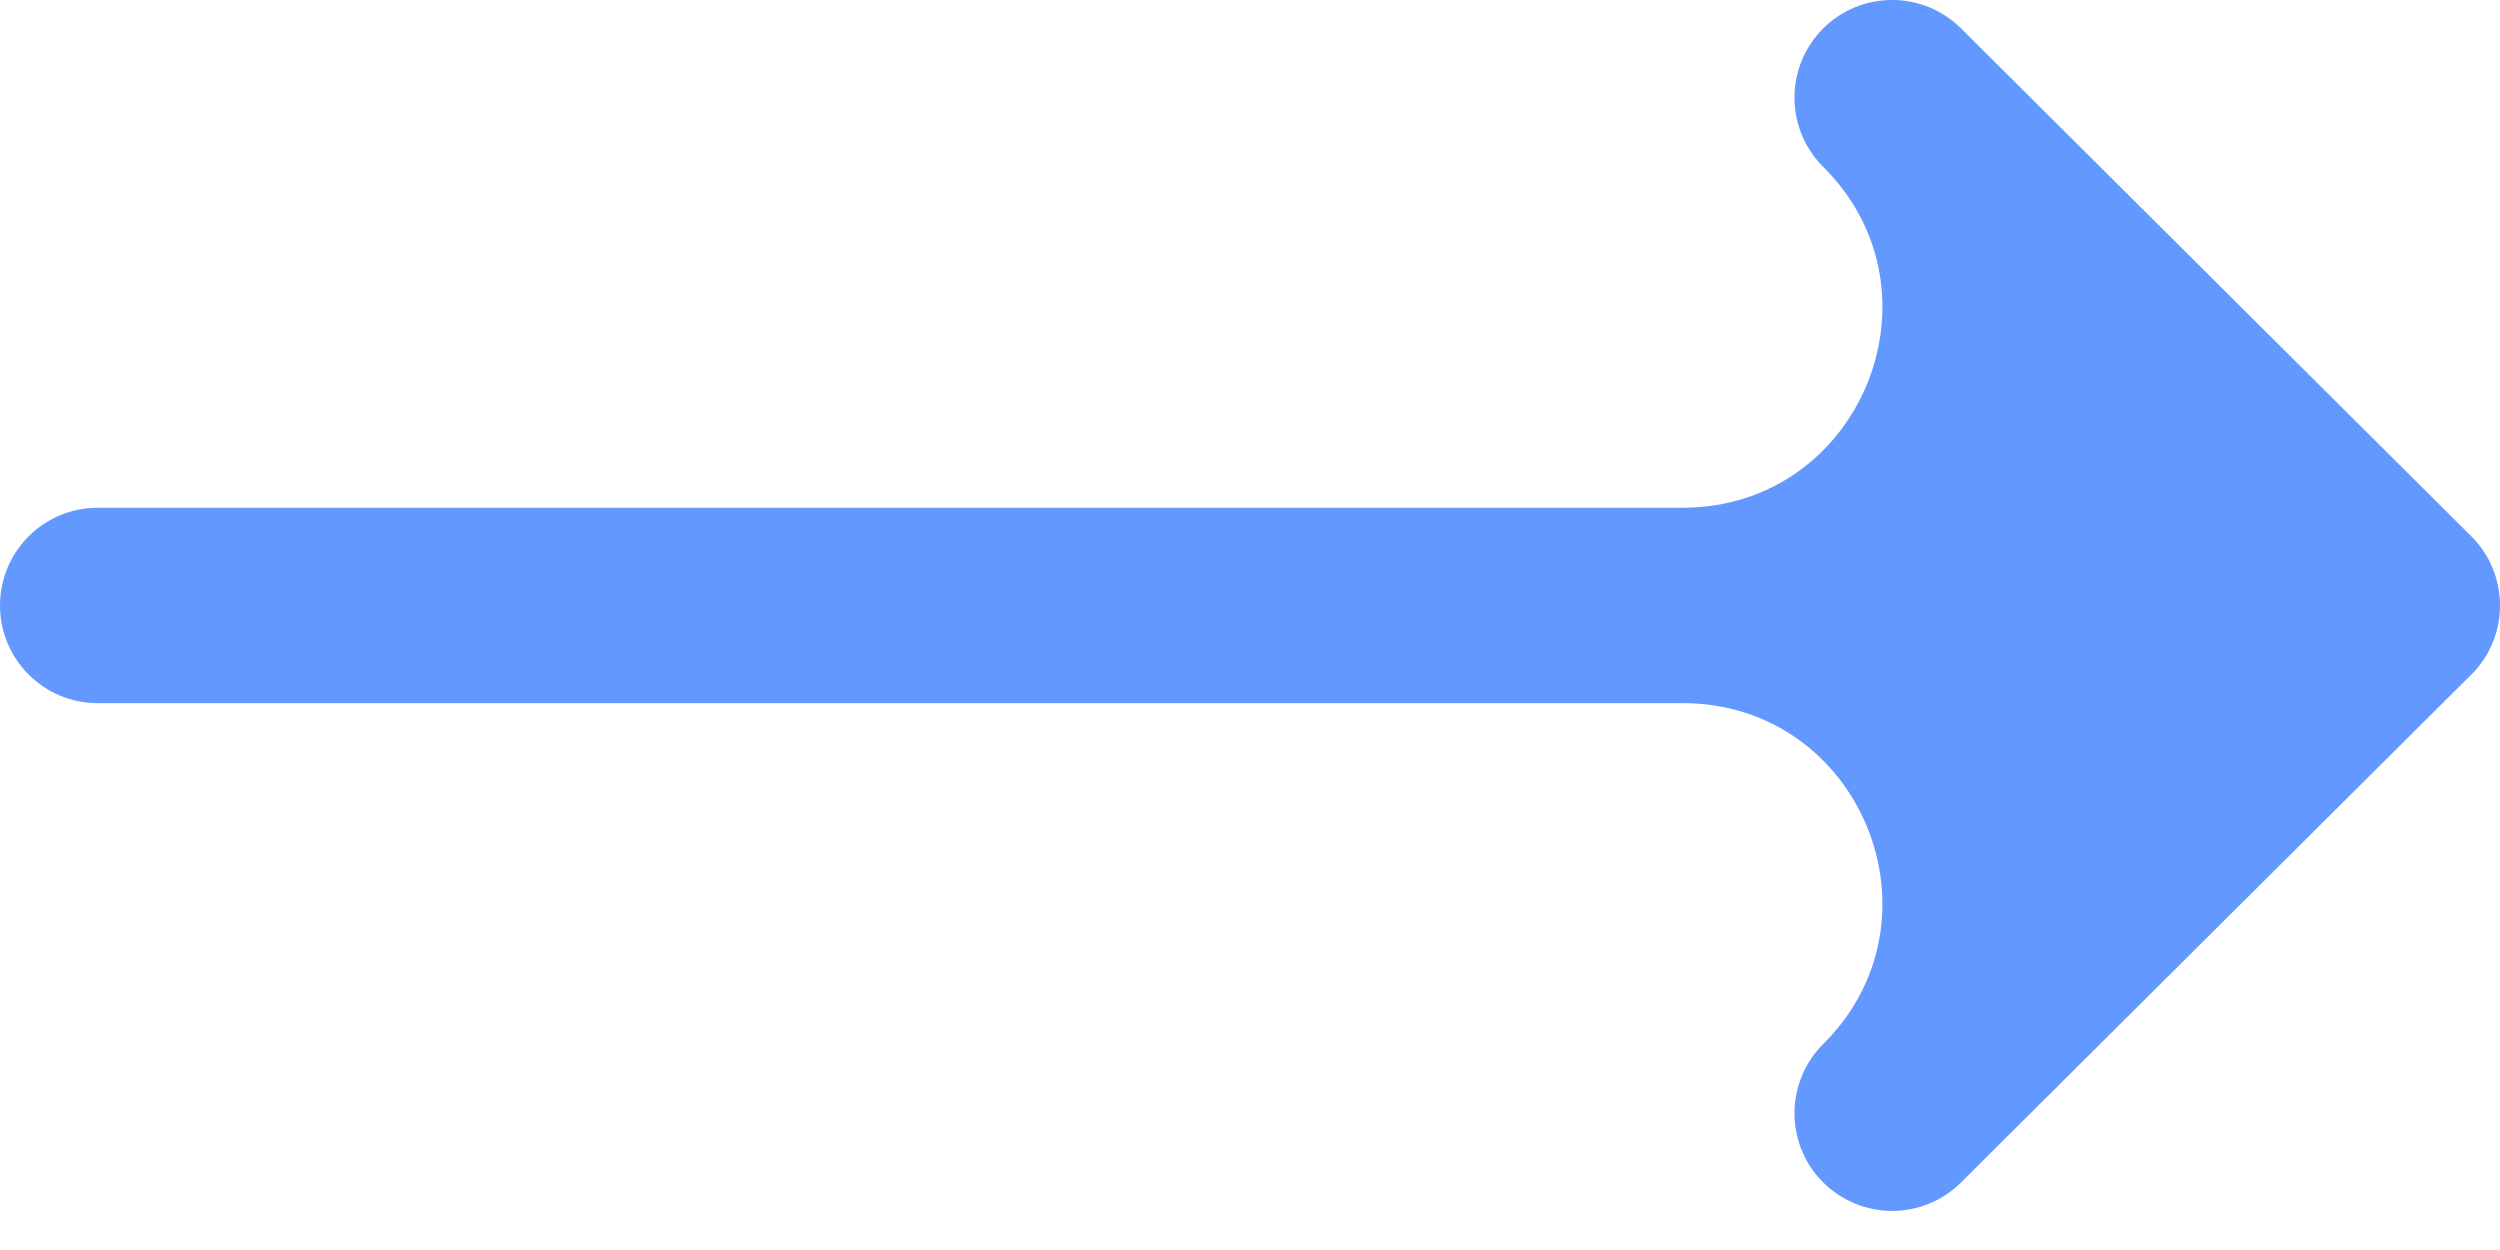
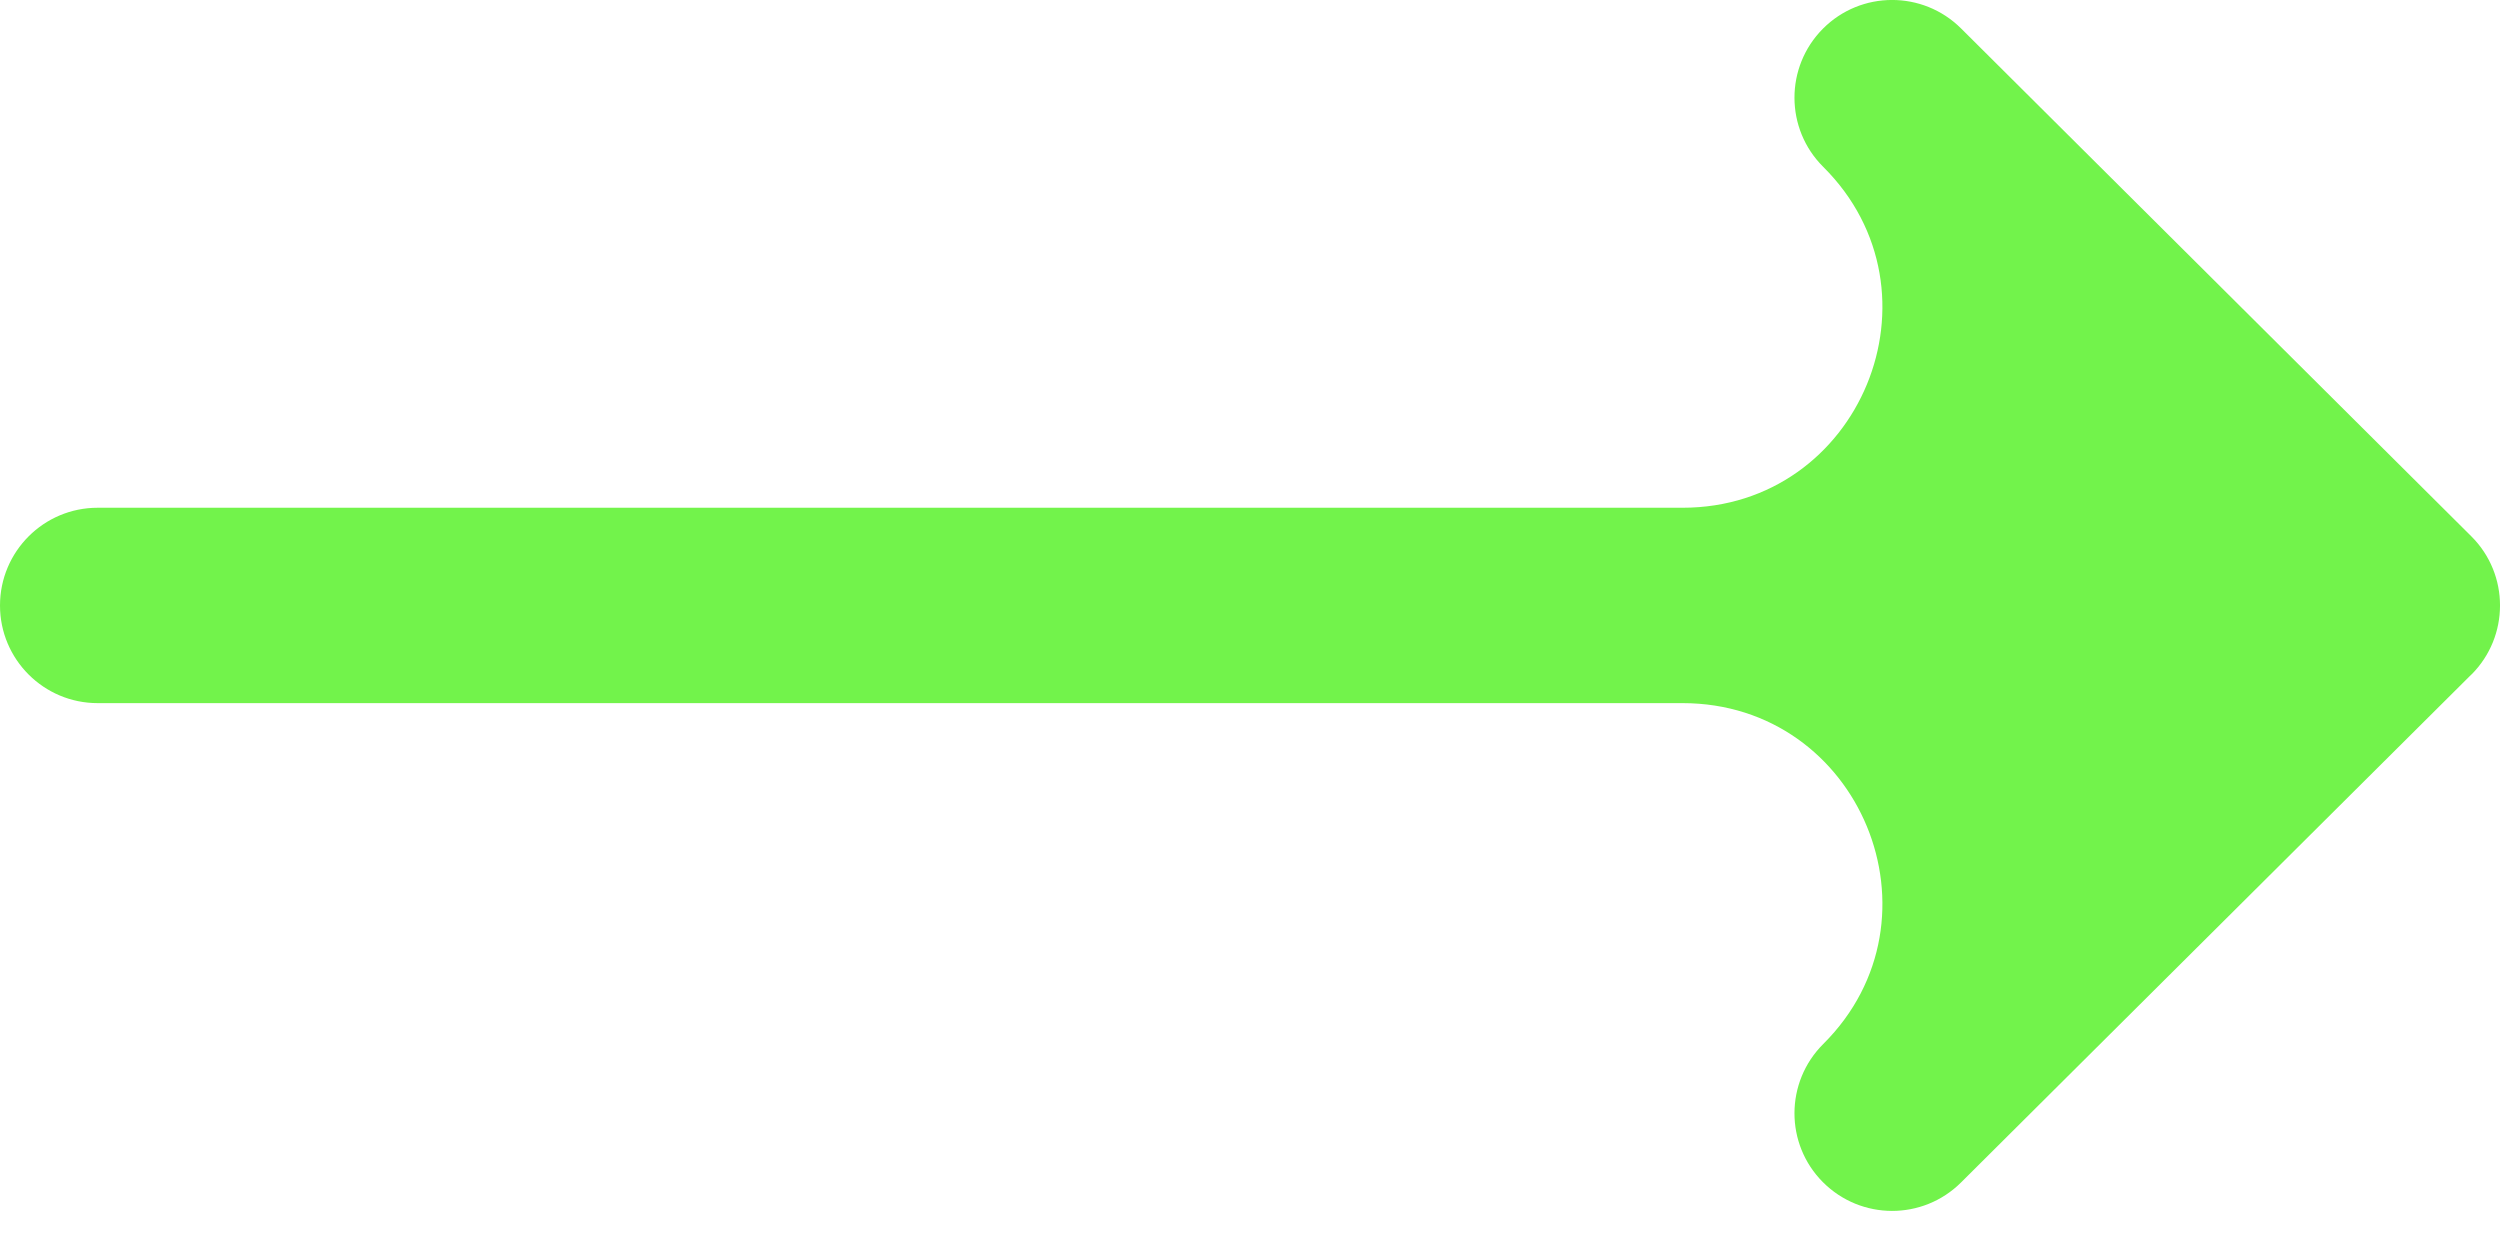
<svg xmlns="http://www.w3.org/2000/svg" width="20" height="10" viewBox="0 0 20 10" fill="none">
-   <path d="M0.781 4.062H13.46C14.884 4.062 15.595 2.339 14.586 1.335C14.28 1.031 14.279 0.536 14.583 0.23C14.887 -0.076 15.382 -0.077 15.688 0.227L19.77 4.29C19.77 4.29 19.771 4.29 19.771 4.291C20.076 4.595 20.077 5.091 19.771 5.397C19.771 5.397 19.77 5.397 19.77 5.397L15.688 9.46C15.382 9.764 14.888 9.763 14.583 9.457C14.279 9.152 14.28 8.657 14.586 8.352C15.595 7.348 14.884 5.625 13.46 5.625H0.781C0.35 5.625 0 5.275 0 4.844C0 4.412 0.35 4.062 0.781 4.062Z" fill="#6398FF" />
+   <path d="M0.781 4.062H13.46C14.884 4.062 15.595 2.339 14.586 1.335C14.28 1.031 14.279 0.536 14.583 0.23C14.887 -0.076 15.382 -0.077 15.688 0.227L19.77 4.29C19.77 4.29 19.771 4.29 19.771 4.291C20.076 4.595 20.077 5.091 19.771 5.397C19.771 5.397 19.77 5.397 19.77 5.397L15.688 9.46C15.382 9.764 14.888 9.763 14.583 9.457C14.279 9.152 14.28 8.657 14.586 8.352C15.595 7.348 14.884 5.625 13.46 5.625H0.781C0.35 5.625 0 5.275 0 4.844C0 4.412 0.35 4.062 0.781 4.062Z" fill="#72F34B" />
</svg>
